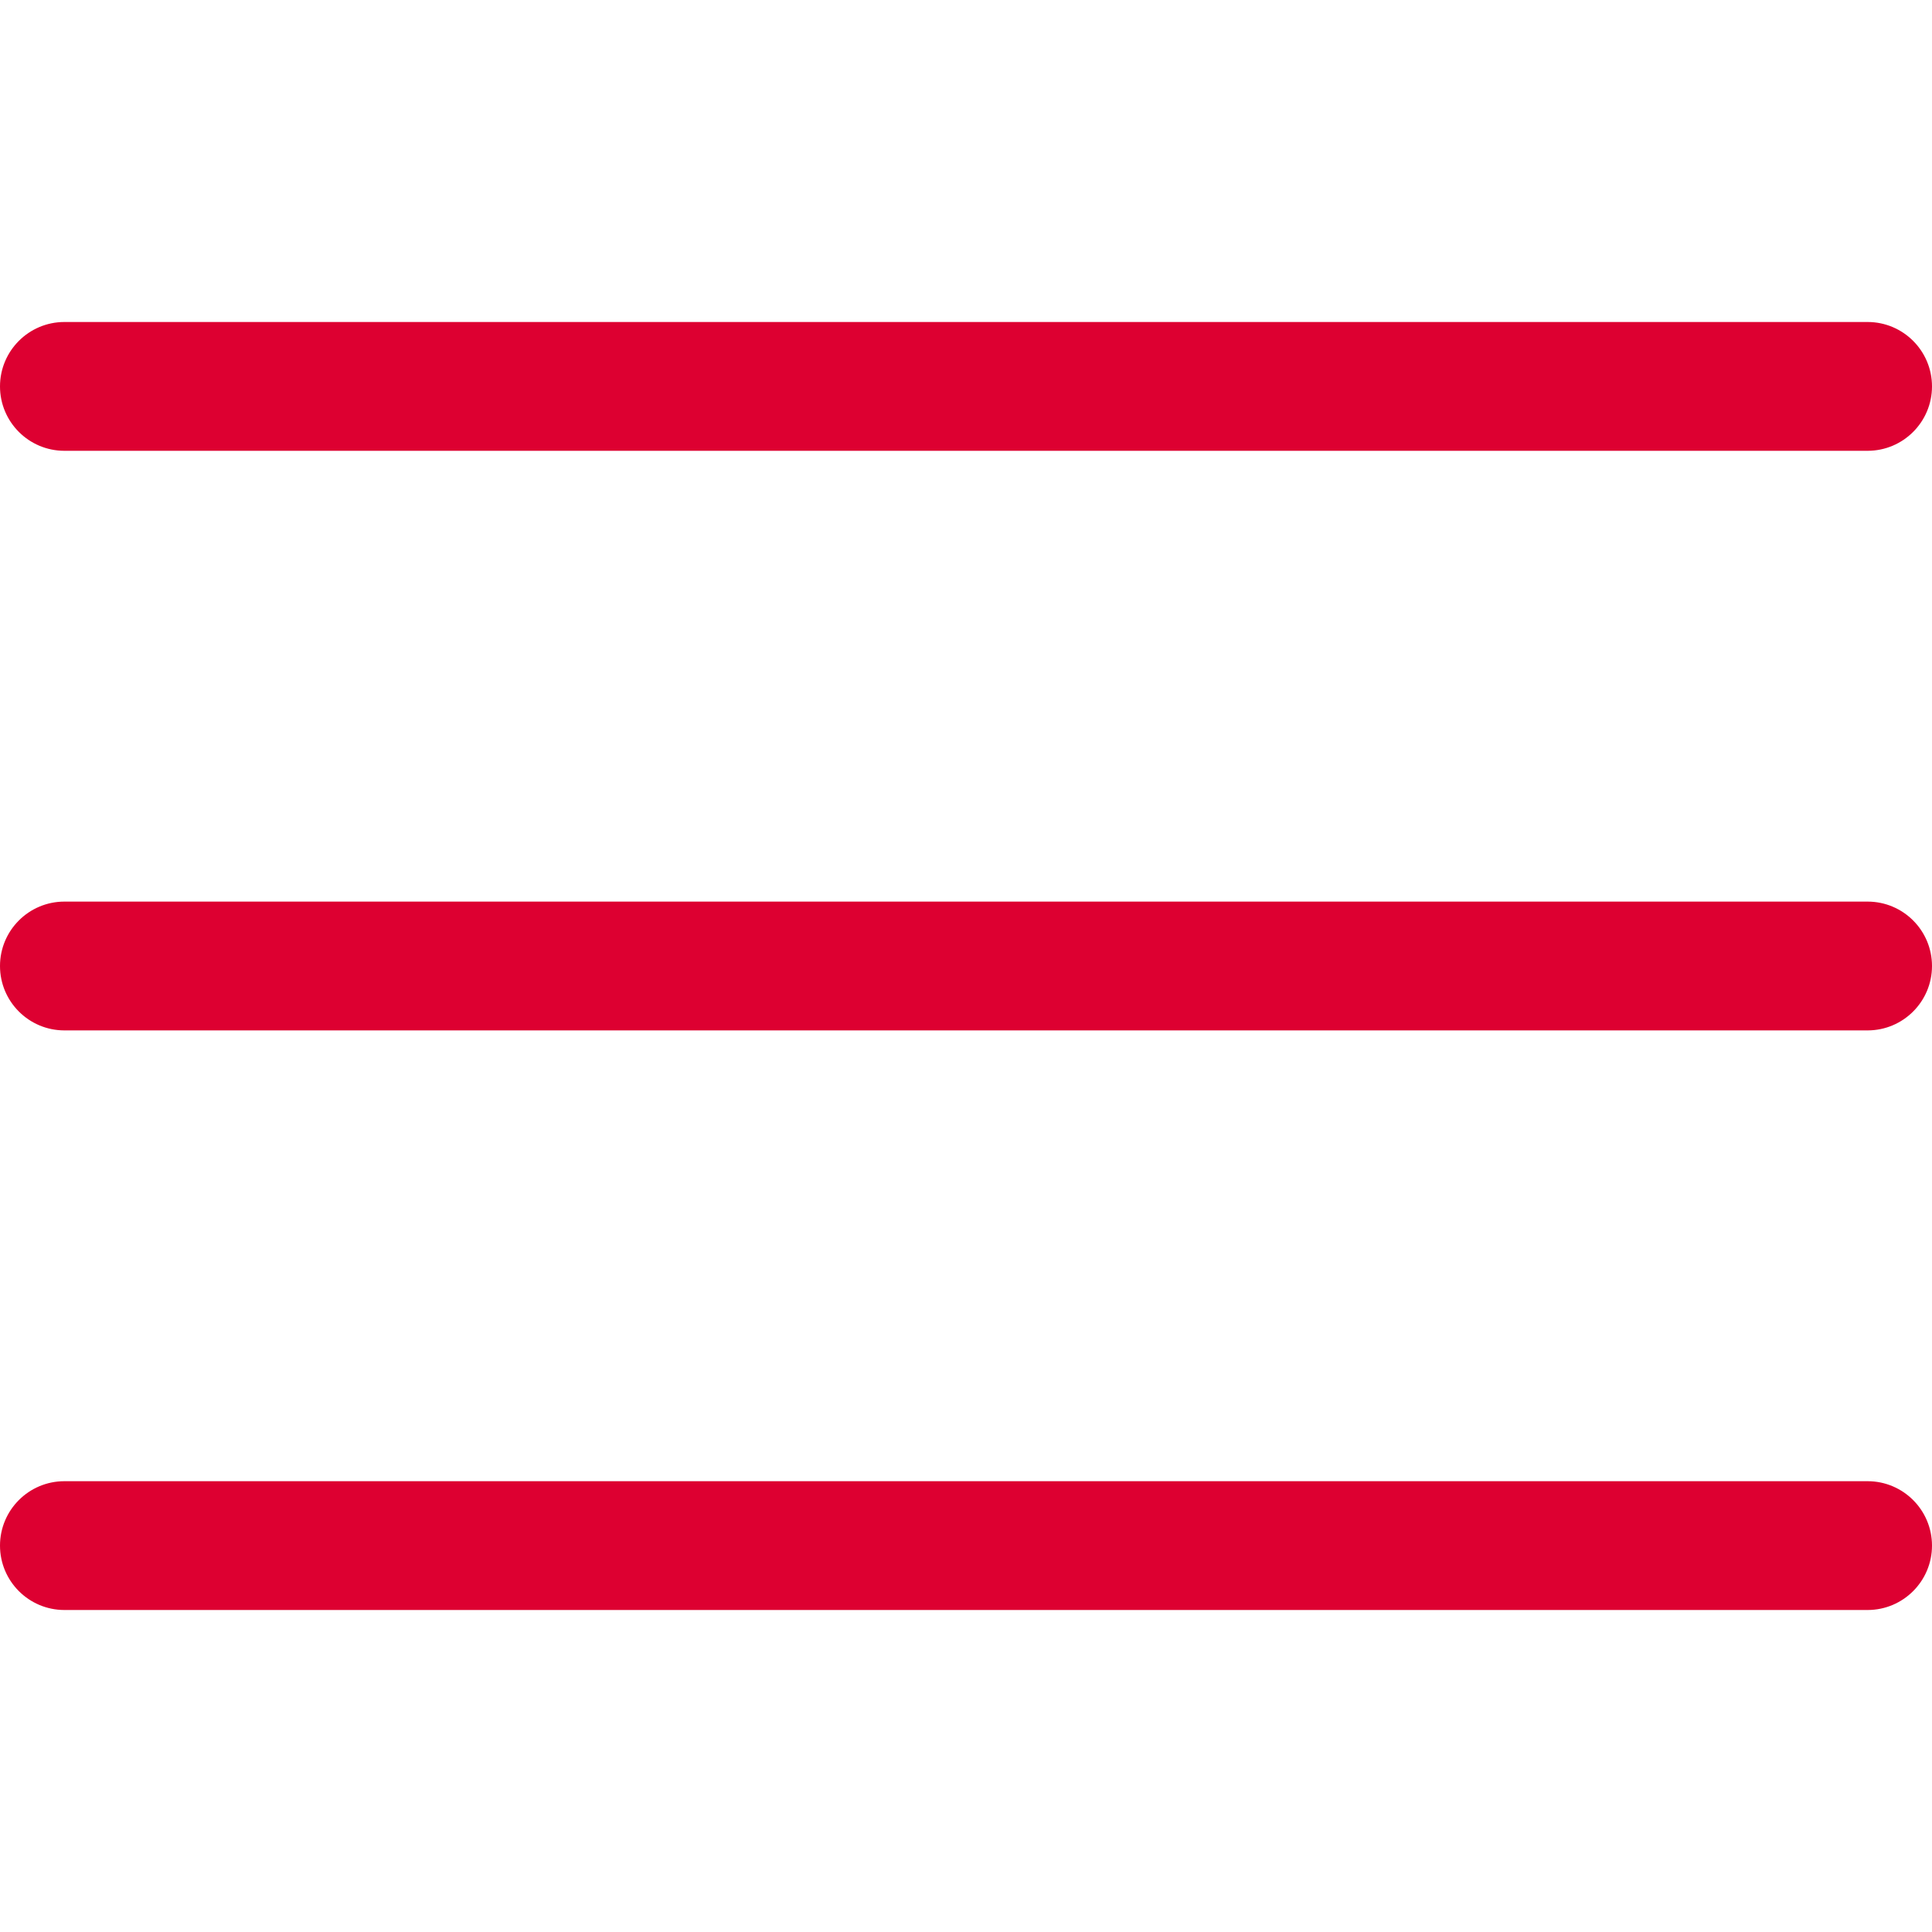
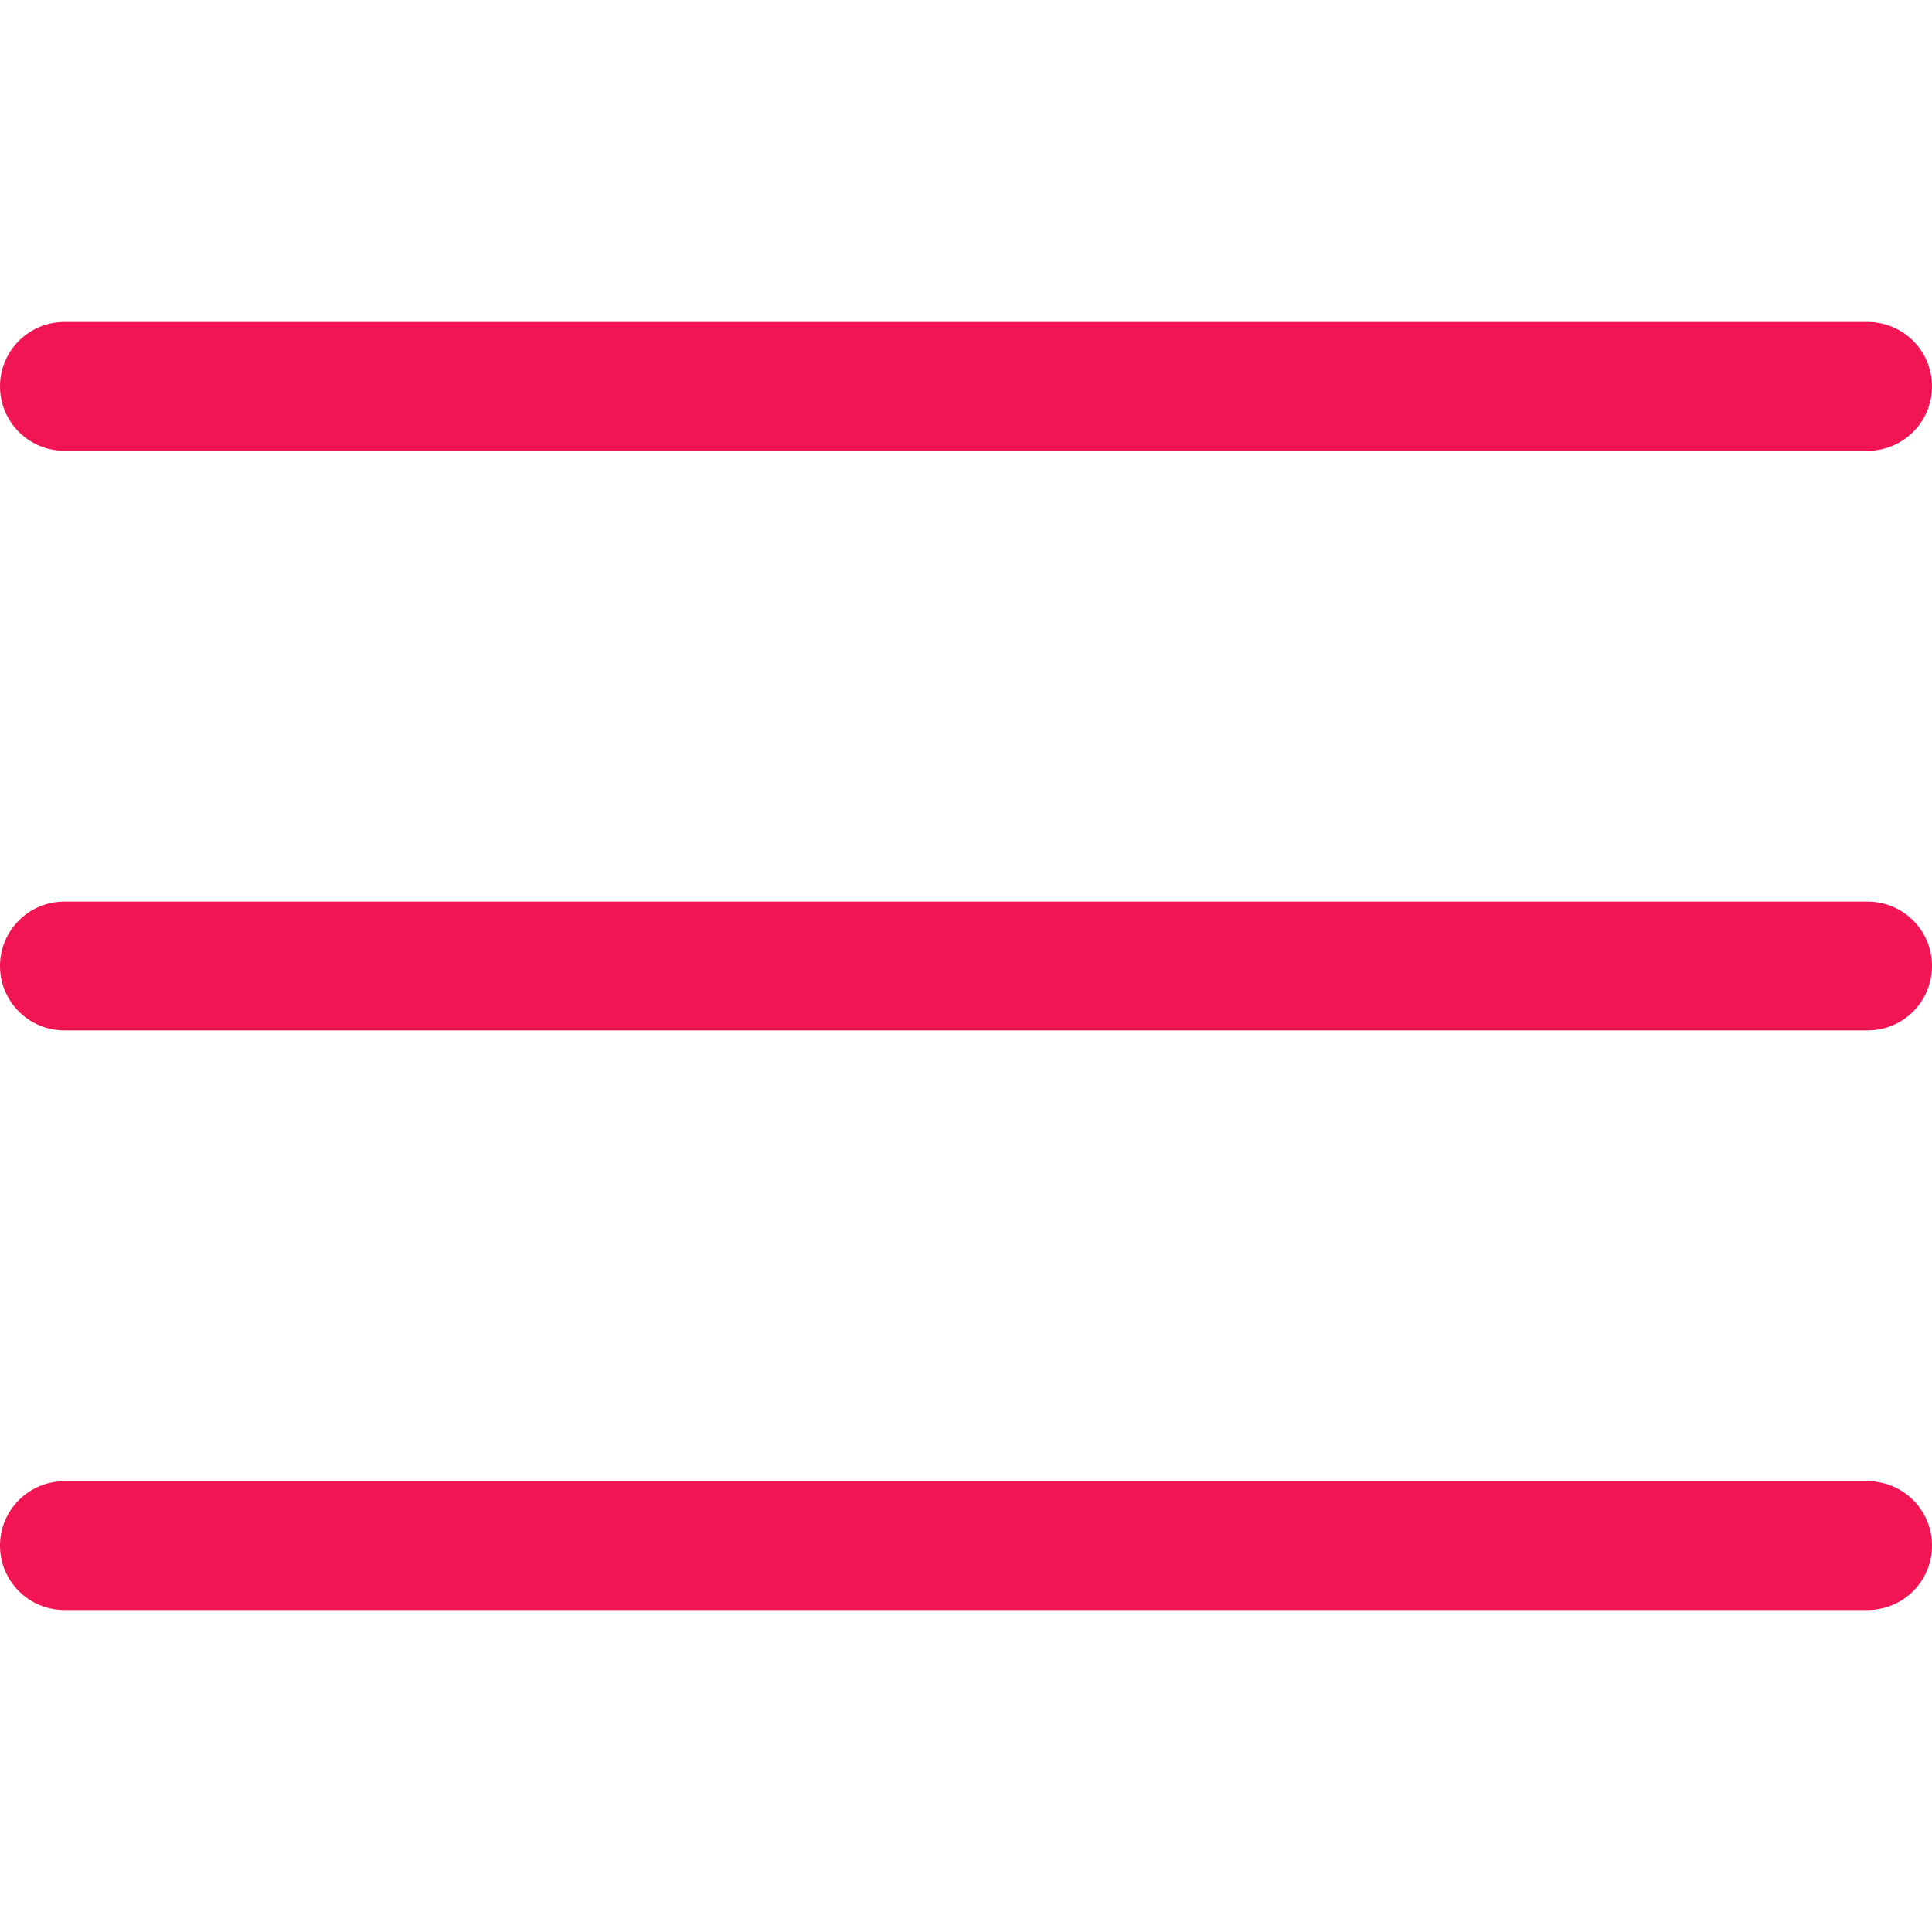
<svg xmlns="http://www.w3.org/2000/svg" width="800px" height="800px" viewBox="0 -5 30 30" version="1.1">
  <g id="icons" stroke="none" stroke-width="1" fill="none" fill-rule="evenodd">
-     <g id="ui-gambling-website-lined-icnos-casinoshunter" transform="translate(-995, -160)" fill="#dd0031" fill-rule="nonzero">
+     <g id="ui-gambling-website-lined-icnos-casinoshunter" transform="translate(-995, -160)" fill="#f11553" fill-rule="nonzero">
      <g id="square-filled" transform="translate(50, 120)">
        <path d="M974,58 C974.552,58 975,58.448 975,59 C975,59.552 974.552,60 974,60 L946,60 C945.448,60 945,59.552 945,59 C945,58.448 945.448,58 946,58 L974,58 Z M974,49 C974.552,49 975,49.448 975,50 C975,50.552 974.552,51 974,51 L946,51 C945.448,51 945,50.552 945,50 C945,49.448 945.448,49 946,49 L974,49 Z M974,40 C974.552,40 975,40.448 975,41 C975,41.552 974.552,42 974,42 L946,42 C945.448,42 945,41.552 945,41 C945,40.448 945.448,40 946,40 L974,40 Z" id="menu">

</path>
      </g>
    </g>
  </g>
</svg>
